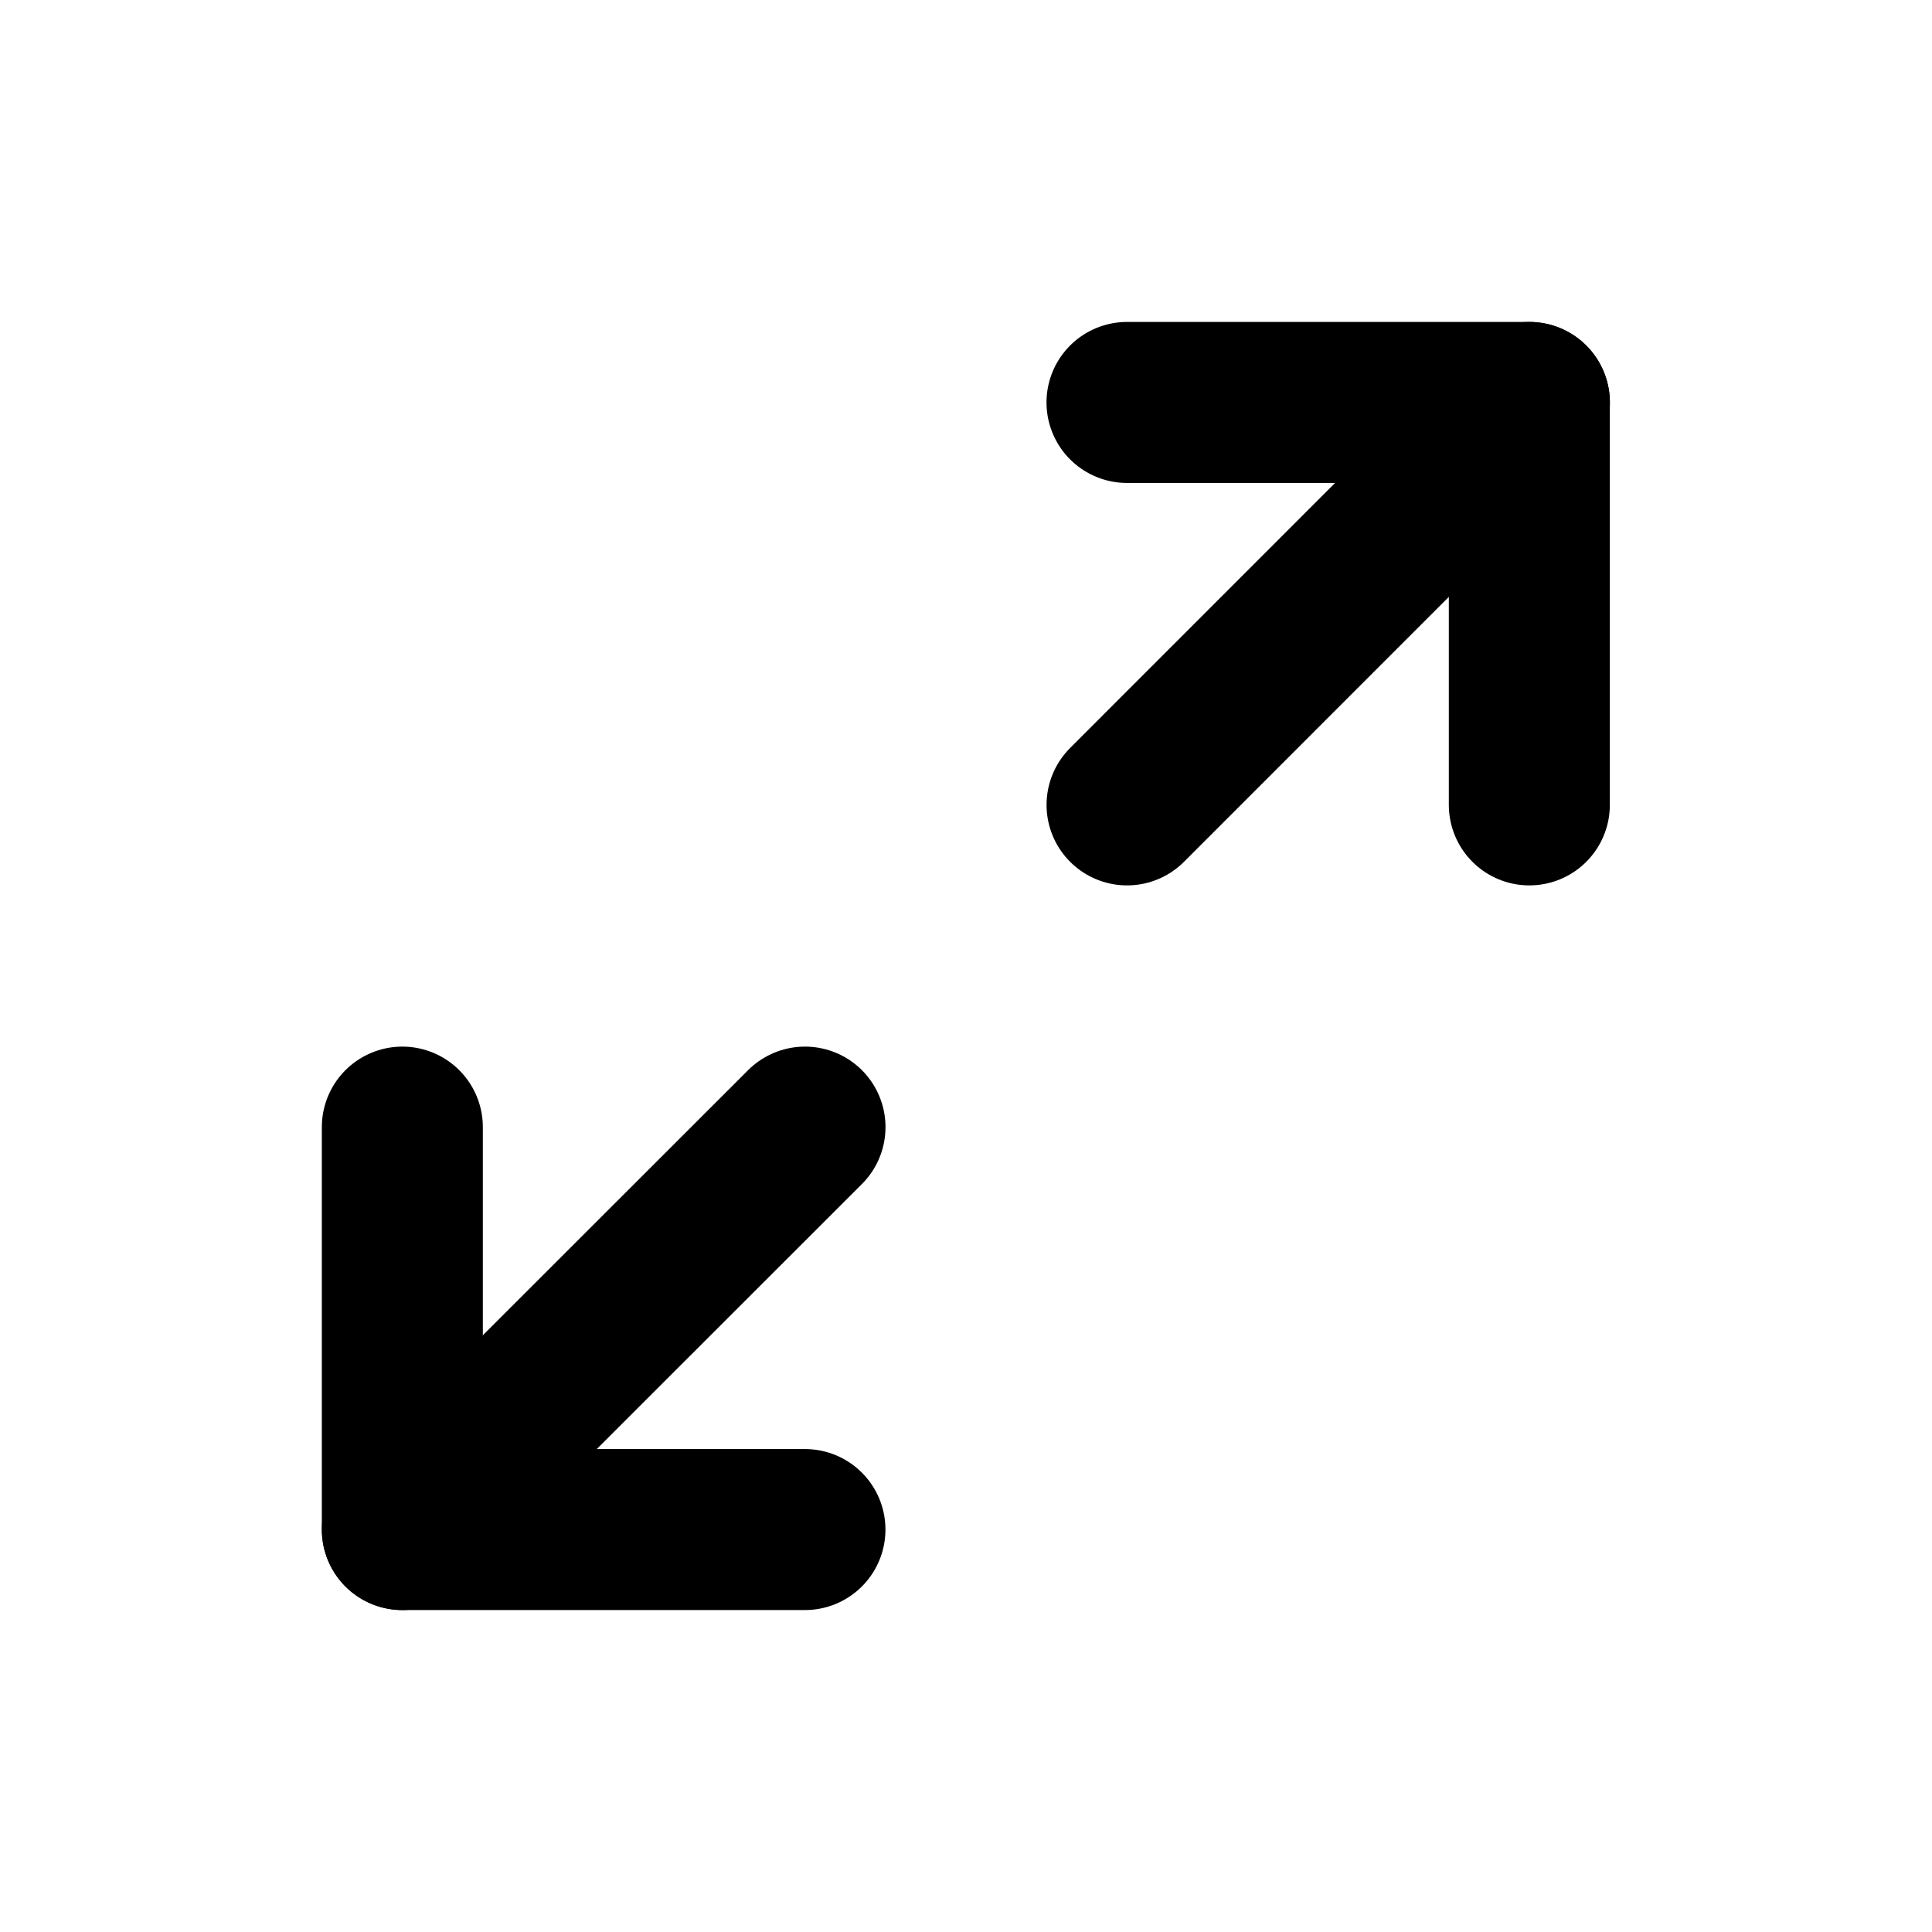
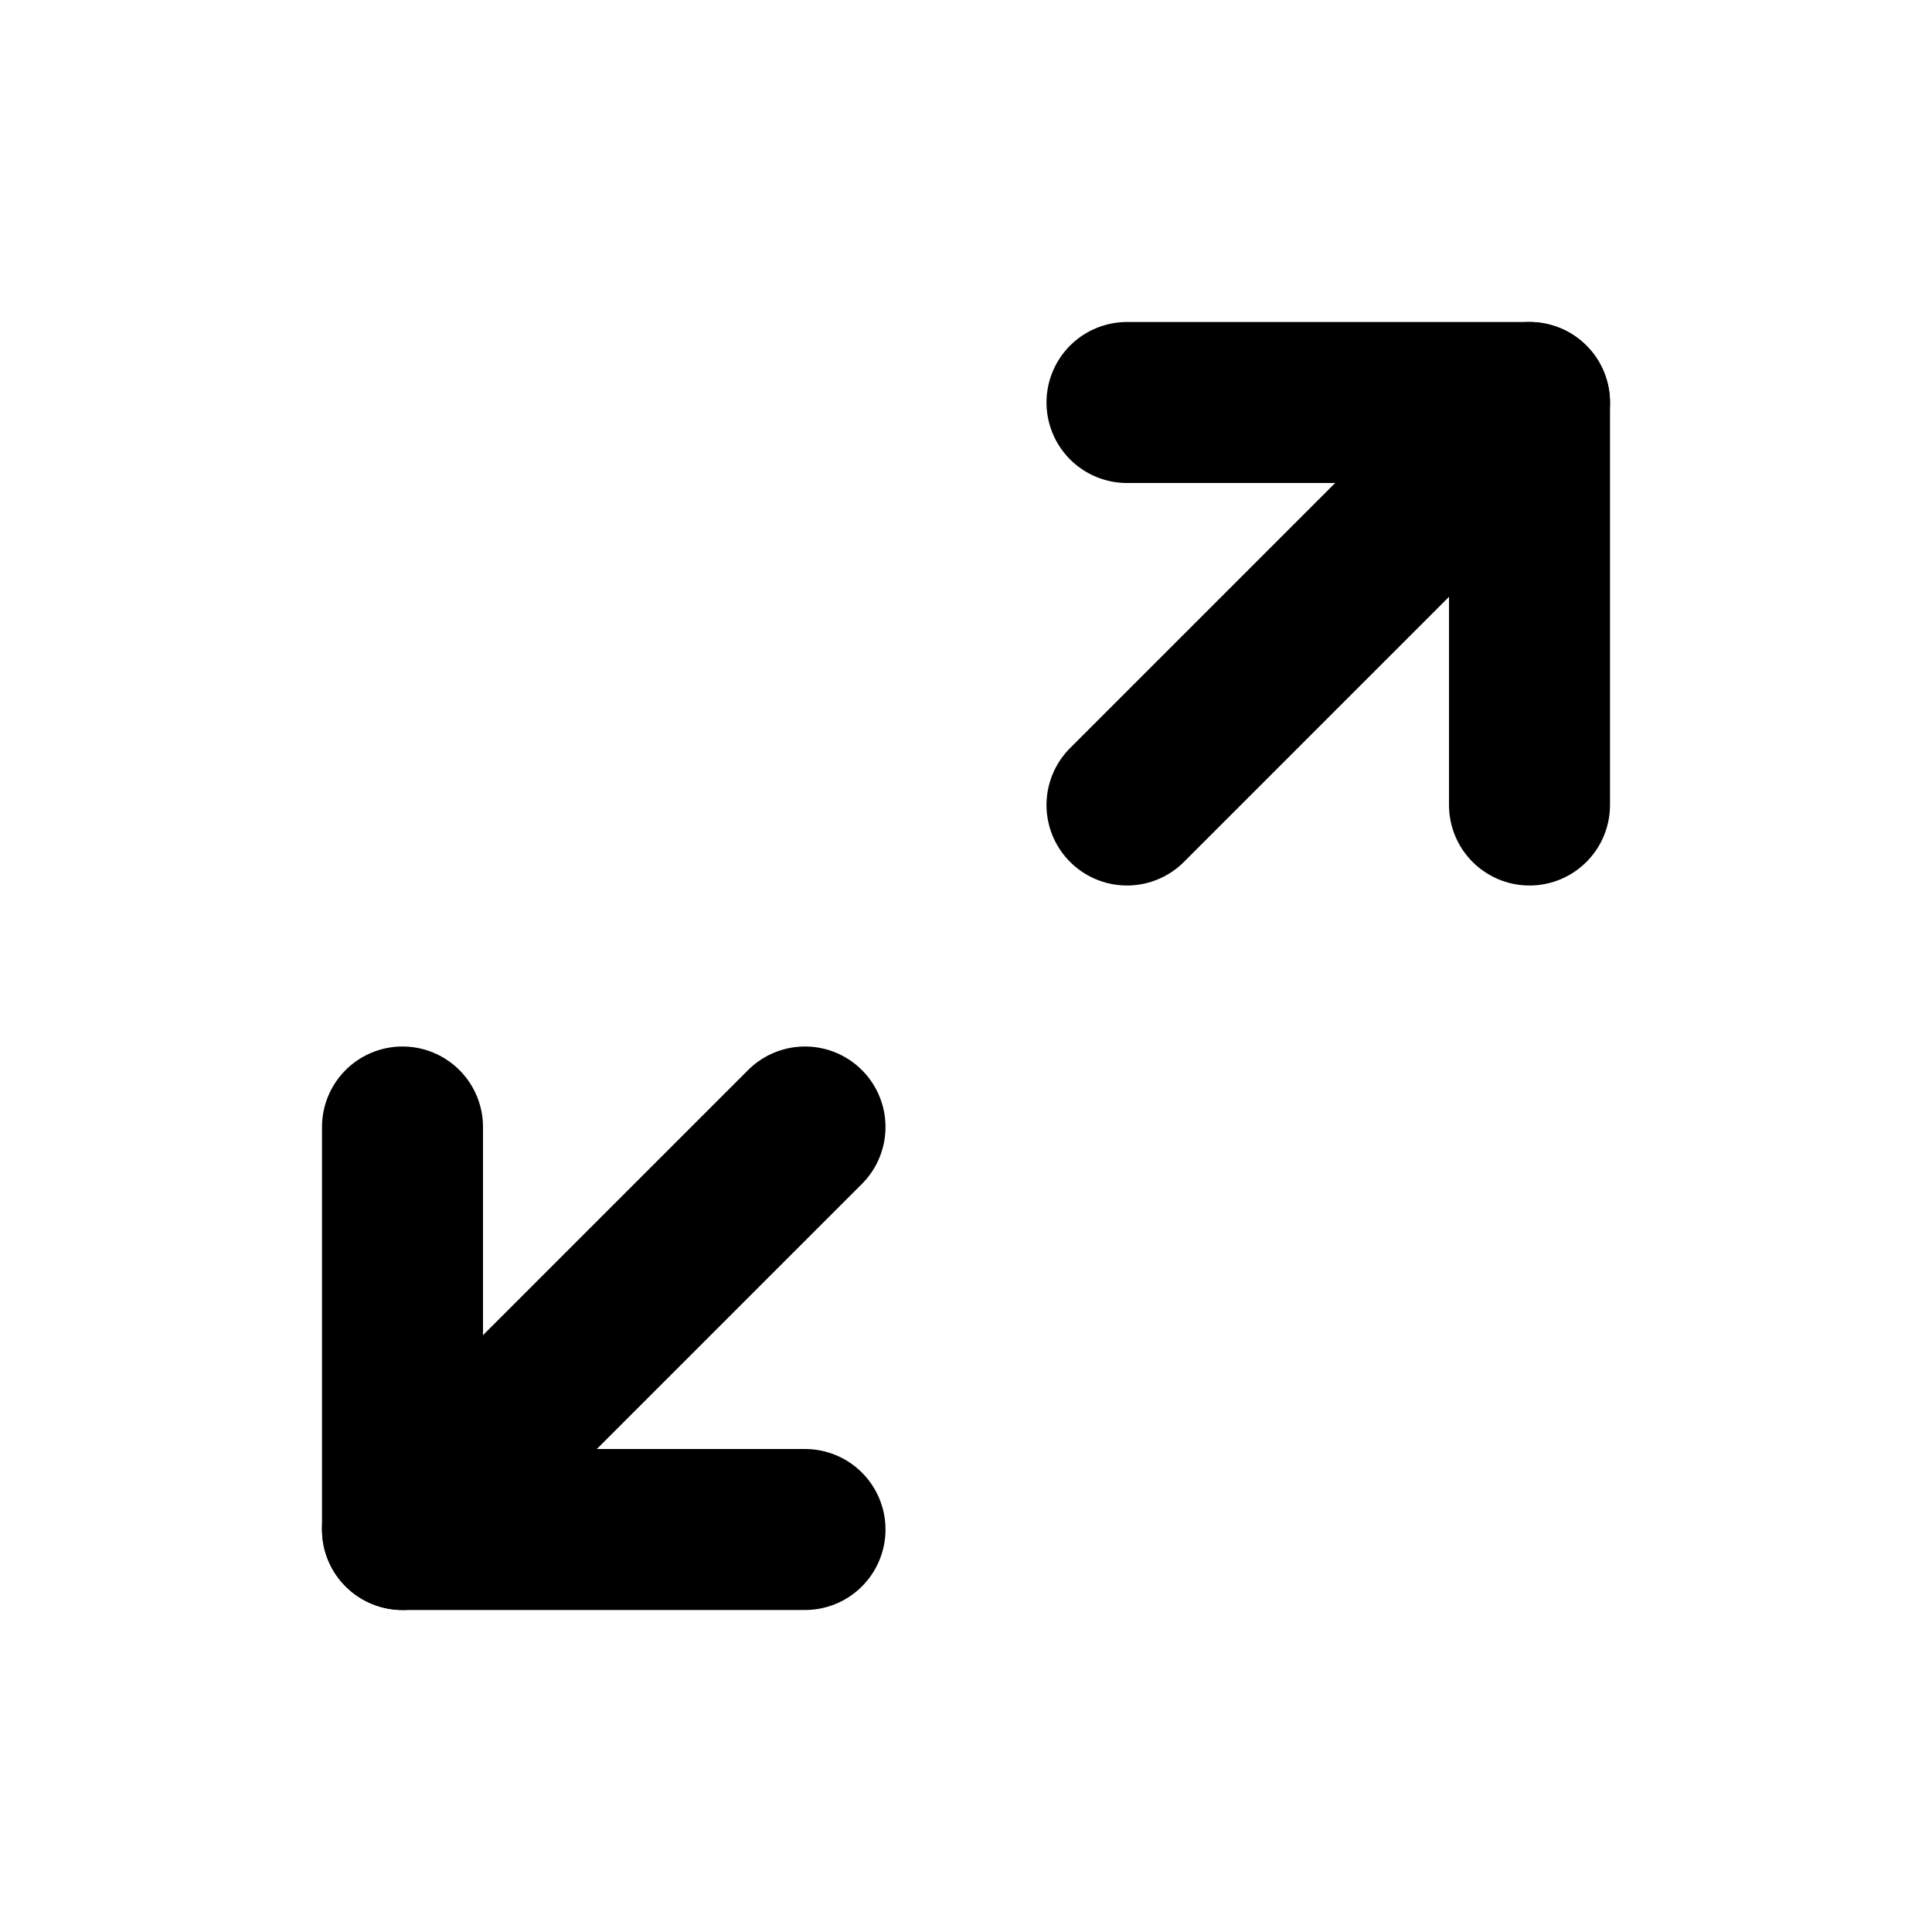
- <svg xmlns="http://www.w3.org/2000/svg" width="36mm" height="36mm" viewBox="0 0 36 36" version="1.1" id="svg8">
-   <defs id="defs2">
-     <pattern id="EMFhbasepattern" patternUnits="userSpaceOnUse" width="6" height="6" x="0" y="0" />
-     <pattern id="EMFhbasepattern-8" patternUnits="userSpaceOnUse" width="6" height="6" x="0" y="0" />
-     <pattern id="EMFhbasepattern-2" patternUnits="userSpaceOnUse" width="6" height="6" x="0" y="0" />
-     <pattern id="EMFhbasepattern-6" patternUnits="userSpaceOnUse" width="6" height="6" x="0" y="0" />
-     <pattern id="EMFhbasepattern-21" patternUnits="userSpaceOnUse" width="6" height="6" x="0" y="0" />
-     <pattern id="EMFhbasepattern-9" patternUnits="userSpaceOnUse" width="6" height="6" x="0" y="0" />
-     <pattern id="EMFhbasepattern-7" patternUnits="userSpaceOnUse" width="6" height="6" x="0" y="0" />
-     <pattern id="EMFhbasepattern-67" patternUnits="userSpaceOnUse" width="6" height="6" x="0" y="0" />
-   </defs>
-   <g id="layer1">
-     <path style="fill:none;stroke:#000000;stroke-width:3;stroke-linecap:round;stroke-linejoin:round;stroke-miterlimit:4;stroke-dasharray:none;stroke-opacity:1" d="M 7.497,28.501 15,21.002" id="path845" />
-     <path style="fill:none;stroke:#000000;stroke-width:3;stroke-linecap:round;stroke-linejoin:round;stroke-miterlimit:4;stroke-dasharray:none;stroke-opacity:1" d="m 7.497,21.002 v 7.499 h 7.502" id="path847" />
-     <path style="fill:none;stroke:none;stroke-width:0.013px;stroke-linecap:round;stroke-linejoin:round;stroke-miterlimit:4;stroke-dasharray:none;stroke-opacity:1" d="M 0,36 H 36 V 0 H 0 Z" id="path849" />
-     <path style="fill:none;stroke:#000000;stroke-width:3;stroke-linecap:round;stroke-linejoin:round;stroke-miterlimit:4;stroke-dasharray:none;stroke-opacity:1" d="m 28.498,7.499 -7.497,7.499" id="path851" />
-     <path style="fill:none;stroke:#000000;stroke-width:3;stroke-linecap:round;stroke-linejoin:round;stroke-miterlimit:4;stroke-dasharray:none;stroke-opacity:1" d="m 21,7.499 h 7.497 v 7.499" id="path853" />
-   </g>
+ <svg xmlns="http://www.w3.org/2000/svg" width="24" height="24" viewBox="0 0 24 24" version="1.1" id="svg8">
+   <defs id="defs2" />
+   <path style="fill:none;stroke:#000000;stroke-width:2;stroke-linecap:round;stroke-linejoin:round;stroke-miterlimit:4;stroke-dasharray:none;stroke-opacity:1" d="m 5,19 5,-5" id="path5" />
+   <path style="fill:none;stroke:#000000;stroke-width:2;stroke-linecap:round;stroke-linejoin:round;stroke-miterlimit:4;stroke-dasharray:none;stroke-opacity:1" d="m 5,14 v 5 h 5" id="path4" />
+   <path style="fill:none;stroke:#000000;stroke-width:2;stroke-linecap:round;stroke-linejoin:round;stroke-miterlimit:4;stroke-dasharray:none;stroke-opacity:1" d="M 19,5 14,10" id="path3" />
+   <path style="fill:none;stroke:#000000;stroke-width:2;stroke-linecap:round;stroke-linejoin:round;stroke-miterlimit:4;stroke-dasharray:none;stroke-opacity:1" d="m 14,5 h 5 v 5" id="path2" />
+   <path style="fill:none;stroke:none;stroke-width:0;stroke-linecap:round;stroke-linejoin:round;stroke-miterlimit:4;stroke-dasharray:none;stroke-opacity:1" d="M 0,24 H 24 V 0 H 0 Z" id="path1" />
</svg>
